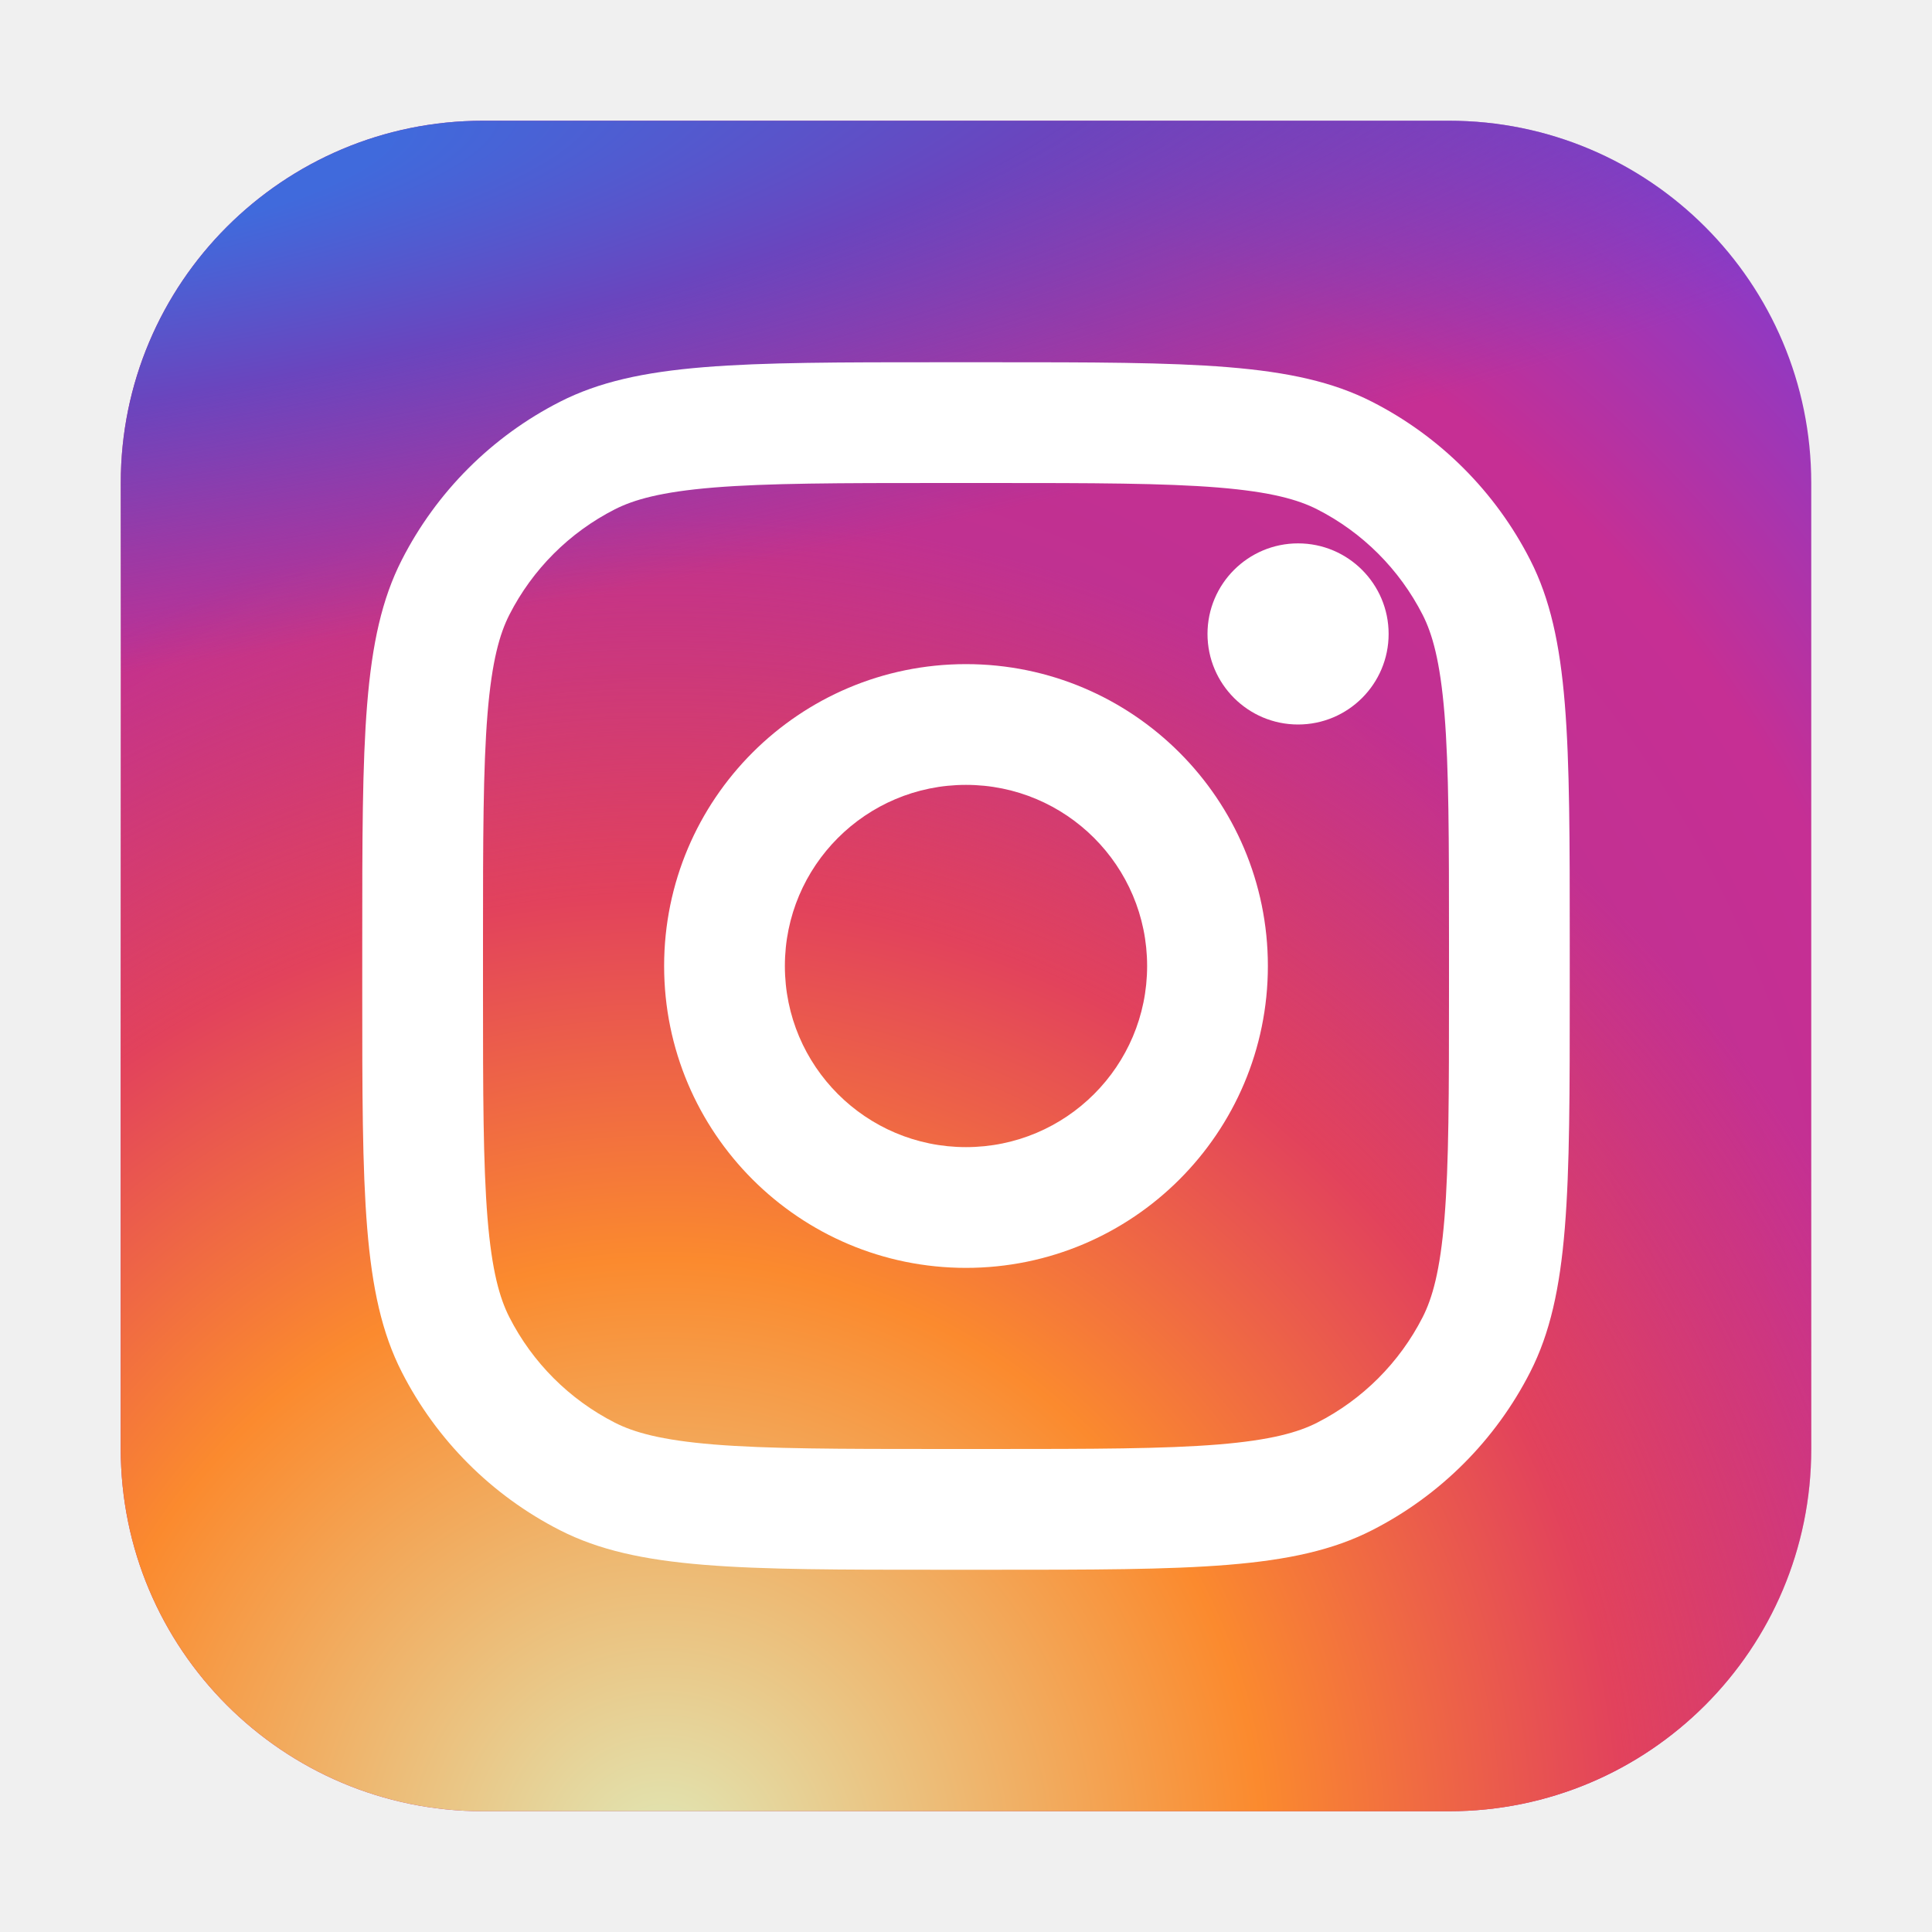
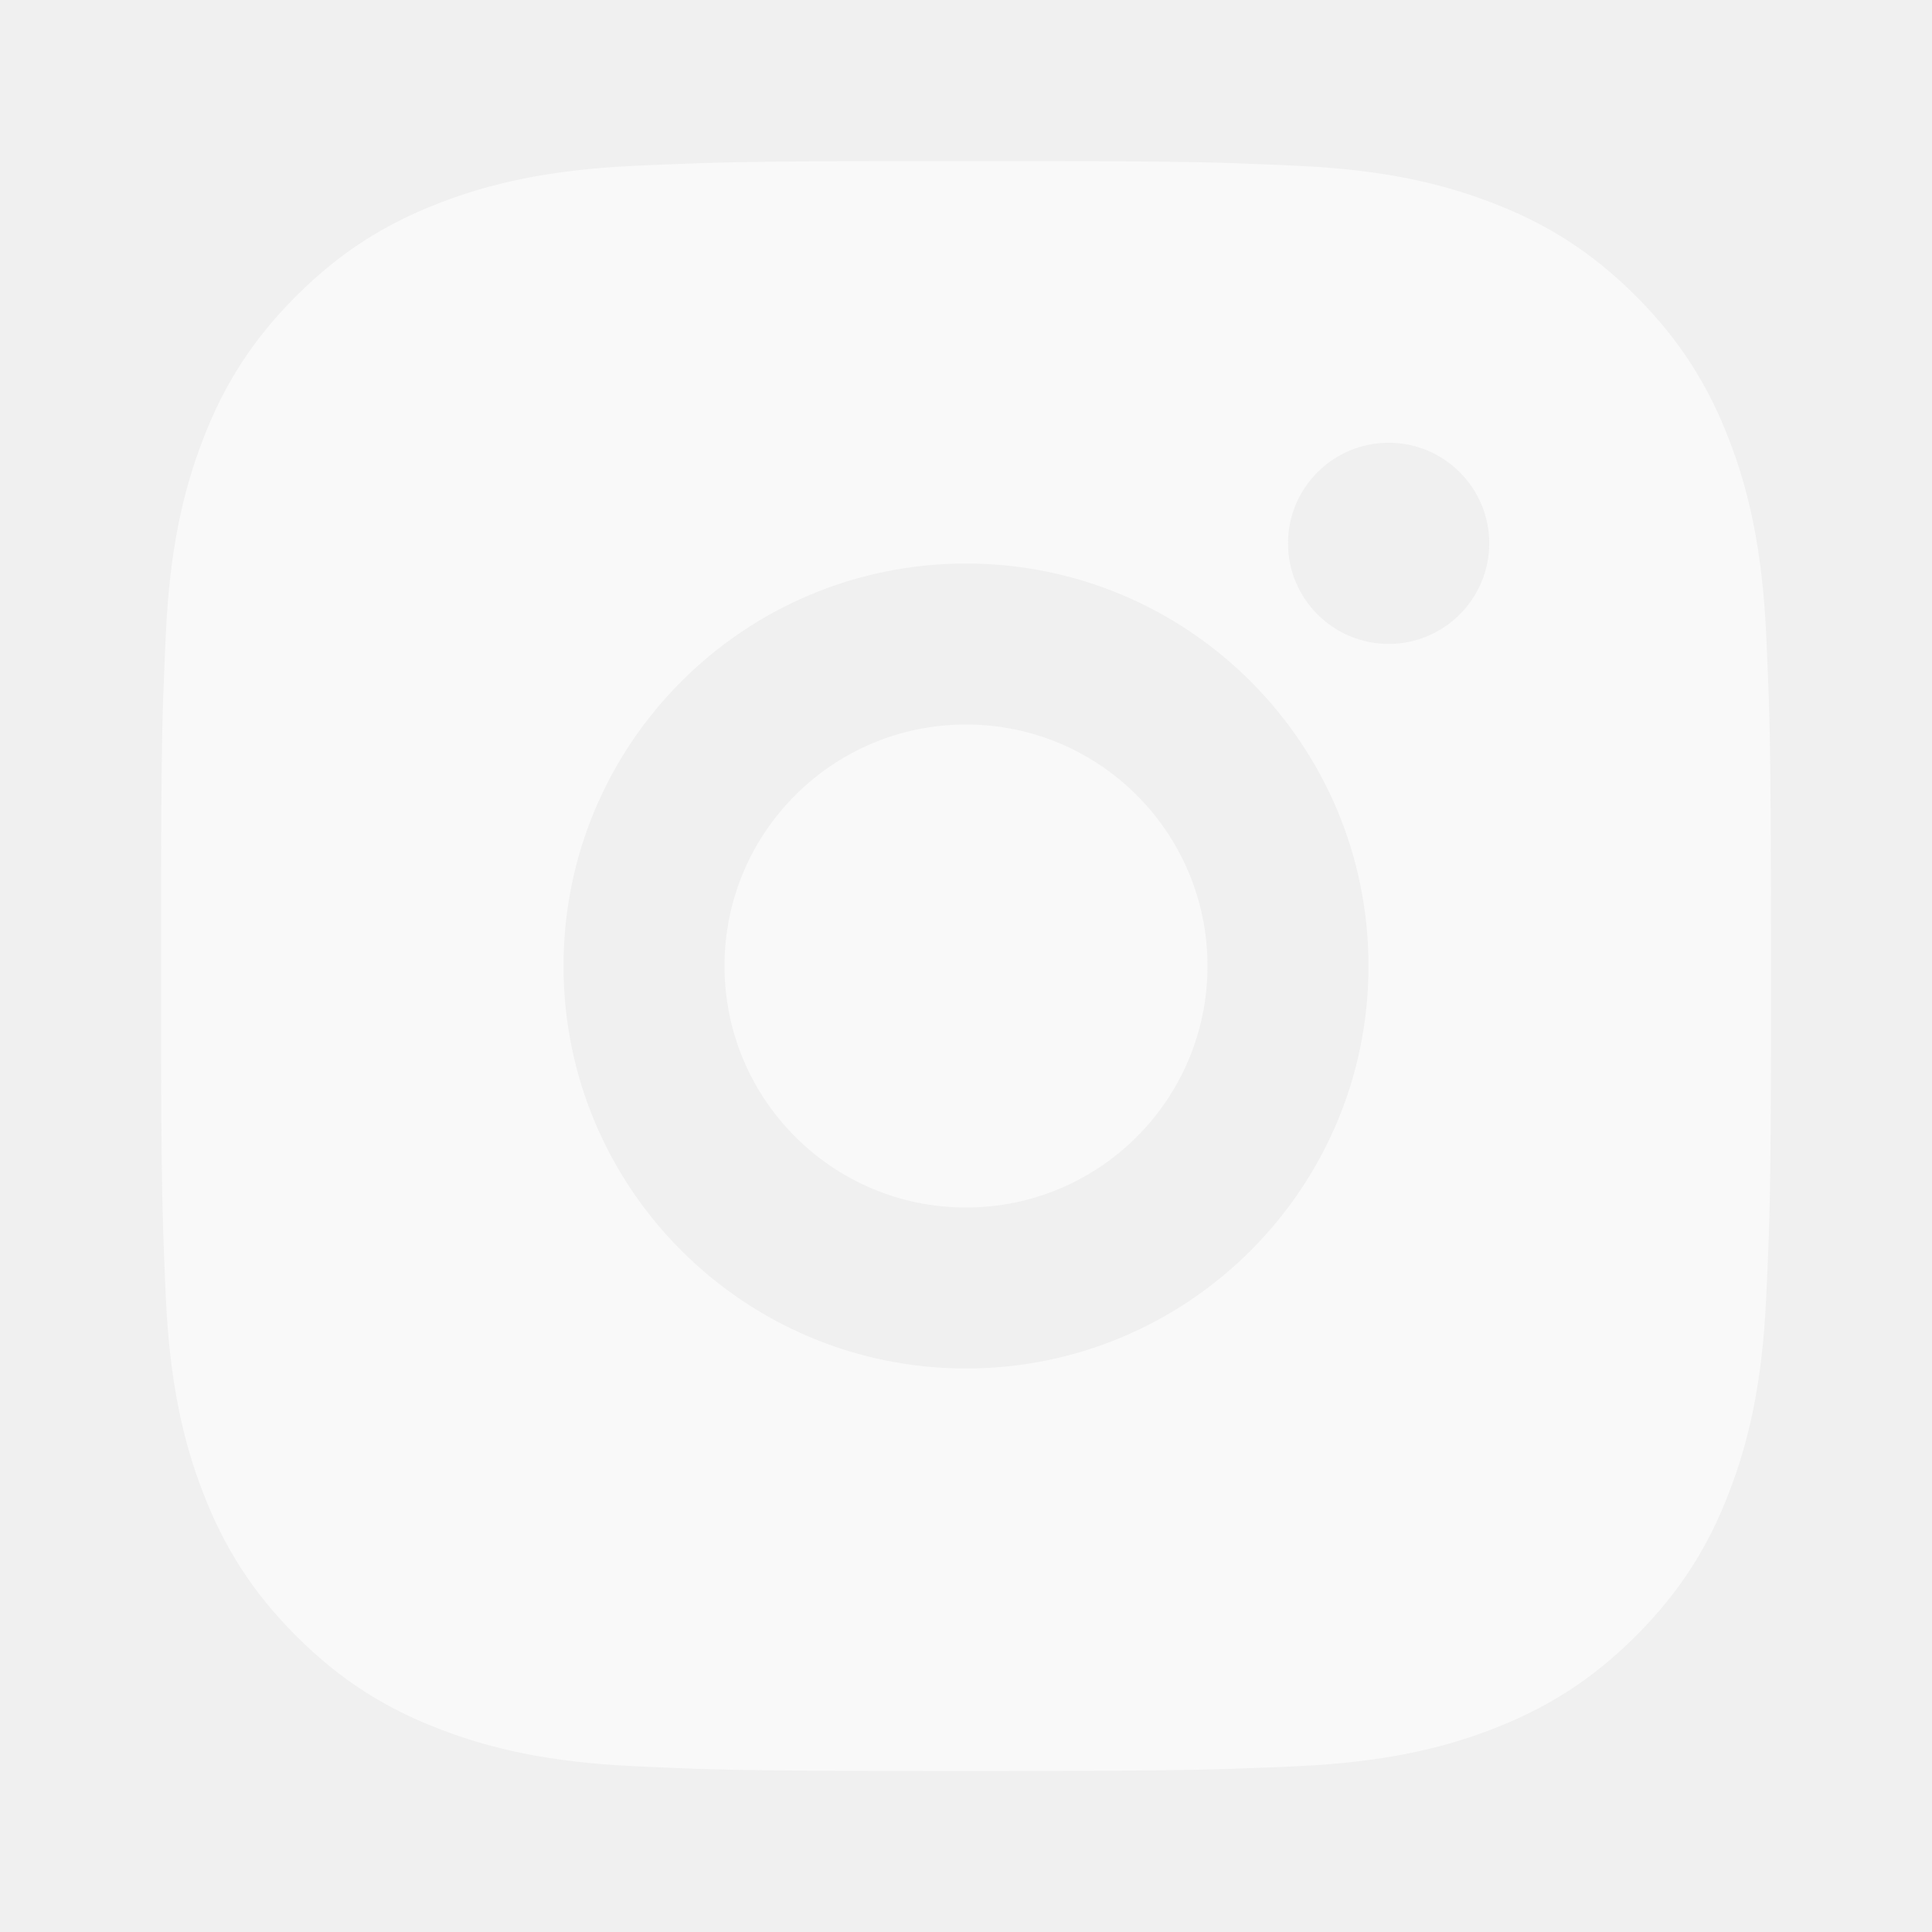
- <svg xmlns="http://www.w3.org/2000/svg" width="800px" height="800px" viewBox="0 0 32 32" fill="none">
-   <rect x="2" y="2" width="28" height="28" rx="6" fill="url(#paint0_radial_87_7153)" />
-   <rect x="2" y="2" width="28" height="28" rx="6" fill="url(#paint1_radial_87_7153)" />
-   <rect x="2" y="2" width="28" height="28" rx="6" fill="url(#paint2_radial_87_7153)" />
-   <path d="M23 10.5C23 11.328 22.328 12 21.5 12C20.672 12 20 11.328 20 10.5C20 9.672 20.672 9 21.5 9C22.328 9 23 9.672 23 10.5Z" fill="white" />
-   <path fill-rule="evenodd" clip-rule="evenodd" d="M16 21C18.761 21 21 18.761 21 16C21 13.239 18.761 11 16 11C13.239 11 11 13.239 11 16C11 18.761 13.239 21 16 21ZM16 19C17.657 19 19 17.657 19 16C19 14.343 17.657 13 16 13C14.343 13 13 14.343 13 16C13 17.657 14.343 19 16 19Z" fill="white" />
-   <path fill-rule="evenodd" clip-rule="evenodd" d="M6 15.6C6 12.24 6 10.559 6.654 9.276C7.229 8.147 8.147 7.229 9.276 6.654C10.559 6 12.24 6 15.6 6H16.4C19.76 6 21.441 6 22.724 6.654C23.853 7.229 24.771 8.147 25.346 9.276C26 10.559 26 12.24 26 15.6V16.4C26 19.76 26 21.441 25.346 22.724C24.771 23.853 23.853 24.771 22.724 25.346C21.441 26 19.76 26 16.4 26H15.6C12.24 26 10.559 26 9.276 25.346C8.147 24.771 7.229 23.853 6.654 22.724C6 21.441 6 19.76 6 16.4V15.6ZM15.6 8H16.4C18.113 8 19.278 8.002 20.178 8.075C21.055 8.147 21.503 8.277 21.816 8.436C22.569 8.819 23.18 9.431 23.564 10.184C23.723 10.497 23.853 10.945 23.925 11.822C23.998 12.722 24 13.887 24 15.6V16.4C24 18.113 23.998 19.278 23.925 20.178C23.853 21.055 23.723 21.503 23.564 21.816C23.18 22.569 22.569 23.18 21.816 23.564C21.503 23.723 21.055 23.853 20.178 23.925C19.278 23.998 18.113 24 16.4 24H15.6C13.887 24 12.722 23.998 11.822 23.925C10.945 23.853 10.497 23.723 10.184 23.564C9.431 23.18 8.819 22.569 8.436 21.816C8.277 21.503 8.147 21.055 8.075 20.178C8.002 19.278 8 18.113 8 16.4V15.6C8 13.887 8.002 12.722 8.075 11.822C8.147 10.945 8.277 10.497 8.436 10.184C8.819 9.431 9.431 8.819 10.184 8.436C10.497 8.277 10.945 8.147 11.822 8.075C12.722 8.002 13.887 8 15.6 8Z" fill="white" />
-   <defs>
-     <radialGradient id="paint0_radial_87_7153" cx="0" cy="0" r="1" gradientUnits="userSpaceOnUse" gradientTransform="translate(12 23) rotate(-55.3758) scale(25.5196)">
-       <stop stop-color="#B13589" />
-       <stop offset="0.793" stop-color="#C62F94" />
-       <stop offset="1" stop-color="#8A3AC8" />
-     </radialGradient>
-     <radialGradient id="paint1_radial_87_7153" cx="0" cy="0" r="1" gradientUnits="userSpaceOnUse" gradientTransform="translate(11 31) rotate(-65.1363) scale(22.5942)">
-       <stop stop-color="#E0E8B7" />
-       <stop offset="0.445" stop-color="#FB8A2E" />
-       <stop offset="0.715" stop-color="#E2425C" />
-       <stop offset="1" stop-color="#E2425C" stop-opacity="0" />
-     </radialGradient>
-     <radialGradient id="paint2_radial_87_7153" cx="0" cy="0" r="1" gradientUnits="userSpaceOnUse" gradientTransform="translate(0.500002 3) rotate(-8.1301) scale(38.8909 8.31836)">
-       <stop offset="0.157" stop-color="#406ADC" />
-       <stop offset="0.468" stop-color="#6A45BE" />
-       <stop offset="1" stop-color="#6A45BE" stop-opacity="0" />
-     </radialGradient>
-   </defs>
+ <svg xmlns="http://www.w3.org/2000/svg" viewBox="0 0 24 24" fill="rgba(249,249,249,1)">
+   <path d="M13.028 2.001C14.153 2.003 14.724 2.009 15.217 2.023L15.411 2.03C15.635 2.038 15.856 2.048 16.123 2.06C17.187 2.109 17.913 2.278 18.55 2.525C19.209 2.779 19.766 3.123 20.322 3.678C20.877 4.234 21.22 4.793 21.475 5.45C21.722 6.087 21.89 6.813 21.94 7.878C21.952 8.144 21.962 8.365 21.97 8.59L21.976 8.784C21.991 9.276 21.997 9.847 21.999 10.972L22 11.718C22 11.809 22 11.903 22 12L22 12.282L22 13.028C21.998 14.153 21.992 14.724 21.977 15.216L21.971 15.41C21.963 15.635 21.953 15.856 21.94 16.122C21.891 17.187 21.722 17.913 21.475 18.55C21.221 19.209 20.877 19.766 20.322 20.322C19.766 20.877 19.207 21.22 18.55 21.475C17.913 21.722 17.187 21.89 16.123 21.94C15.856 21.952 15.635 21.962 15.411 21.969L15.217 21.976C14.724 21.99 14.153 21.997 13.028 21.999L12.282 22C12.191 22 12.097 22 12 22L11.718 22L10.973 21.999C9.847 21.997 9.277 21.991 8.784 21.977L8.59 21.971C8.366 21.962 8.144 21.953 7.878 21.94C6.814 21.891 6.089 21.722 5.45 21.475C4.792 21.221 4.234 20.877 3.679 20.322C3.123 19.766 2.78 19.207 2.525 18.55C2.278 17.913 2.11 17.187 2.06 16.122C2.048 15.856 2.039 15.635 2.031 15.41L2.025 15.216C2.01 14.724 2.003 14.153 2.001 13.028L2.001 10.972C2.003 9.847 2.009 9.276 2.023 8.784L2.03 8.59C2.038 8.365 2.048 8.144 2.06 7.878C2.109 6.813 2.278 6.088 2.525 5.45C2.779 4.792 3.123 4.234 3.679 3.678C4.234 3.123 4.793 2.78 5.45 2.525C6.088 2.278 6.813 2.11 7.878 2.06C8.144 2.048 8.366 2.038 8.59 2.031L8.784 2.024C9.277 2.01 9.847 2.003 10.973 2.001L13.028 2.001ZM12 7C9.237 7 7 9.24 7 12C7 14.763 9.24 17 12 17C14.763 17 17 14.761 17 12C17 9.237 14.761 7 12 7ZM12 9C13.657 9 15 10.343 15 12C15 13.657 13.658 15 12 15C10.343 15 9 13.657 9 12C9 10.343 10.343 9 12 9ZM17.25 5.5C16.561 5.5 16 6.06 16 6.749C16 7.438 16.56 7.999 17.25 7.999C17.939 7.999 18.5 7.439 18.5 6.749C18.5 6.06 17.939 5.499 17.25 5.5Z" />
</svg>
